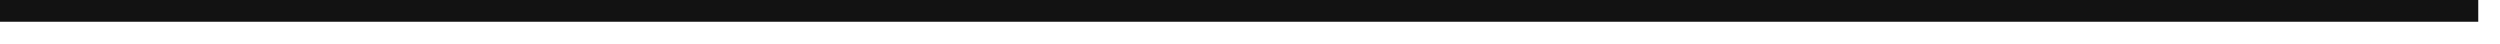
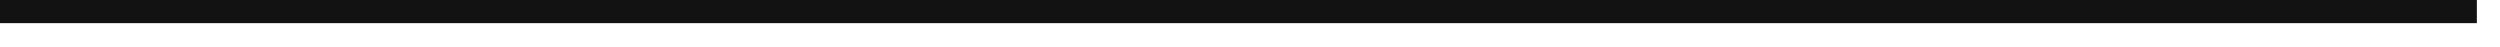
- <svg xmlns="http://www.w3.org/2000/svg" version="1.1" width="115px" height="2px">
-   <g transform="matrix(1 0 0 1 -777 -1614 )">
-     <path d="M 777 1614.5  L 891 1614.5  " stroke-width="1" stroke="#121212" fill="none" />
+ <svg xmlns="http://www.w3.org/2000/svg" version="1.1" width="108px" height="2px">
+   <g transform="matrix(1 0 0 1 -671 -1606 )">
+     <path d="M 671 1606.5  L 778 1606.5  " stroke-width="1" stroke="#121212" fill="none" />
  </g>
</svg>
